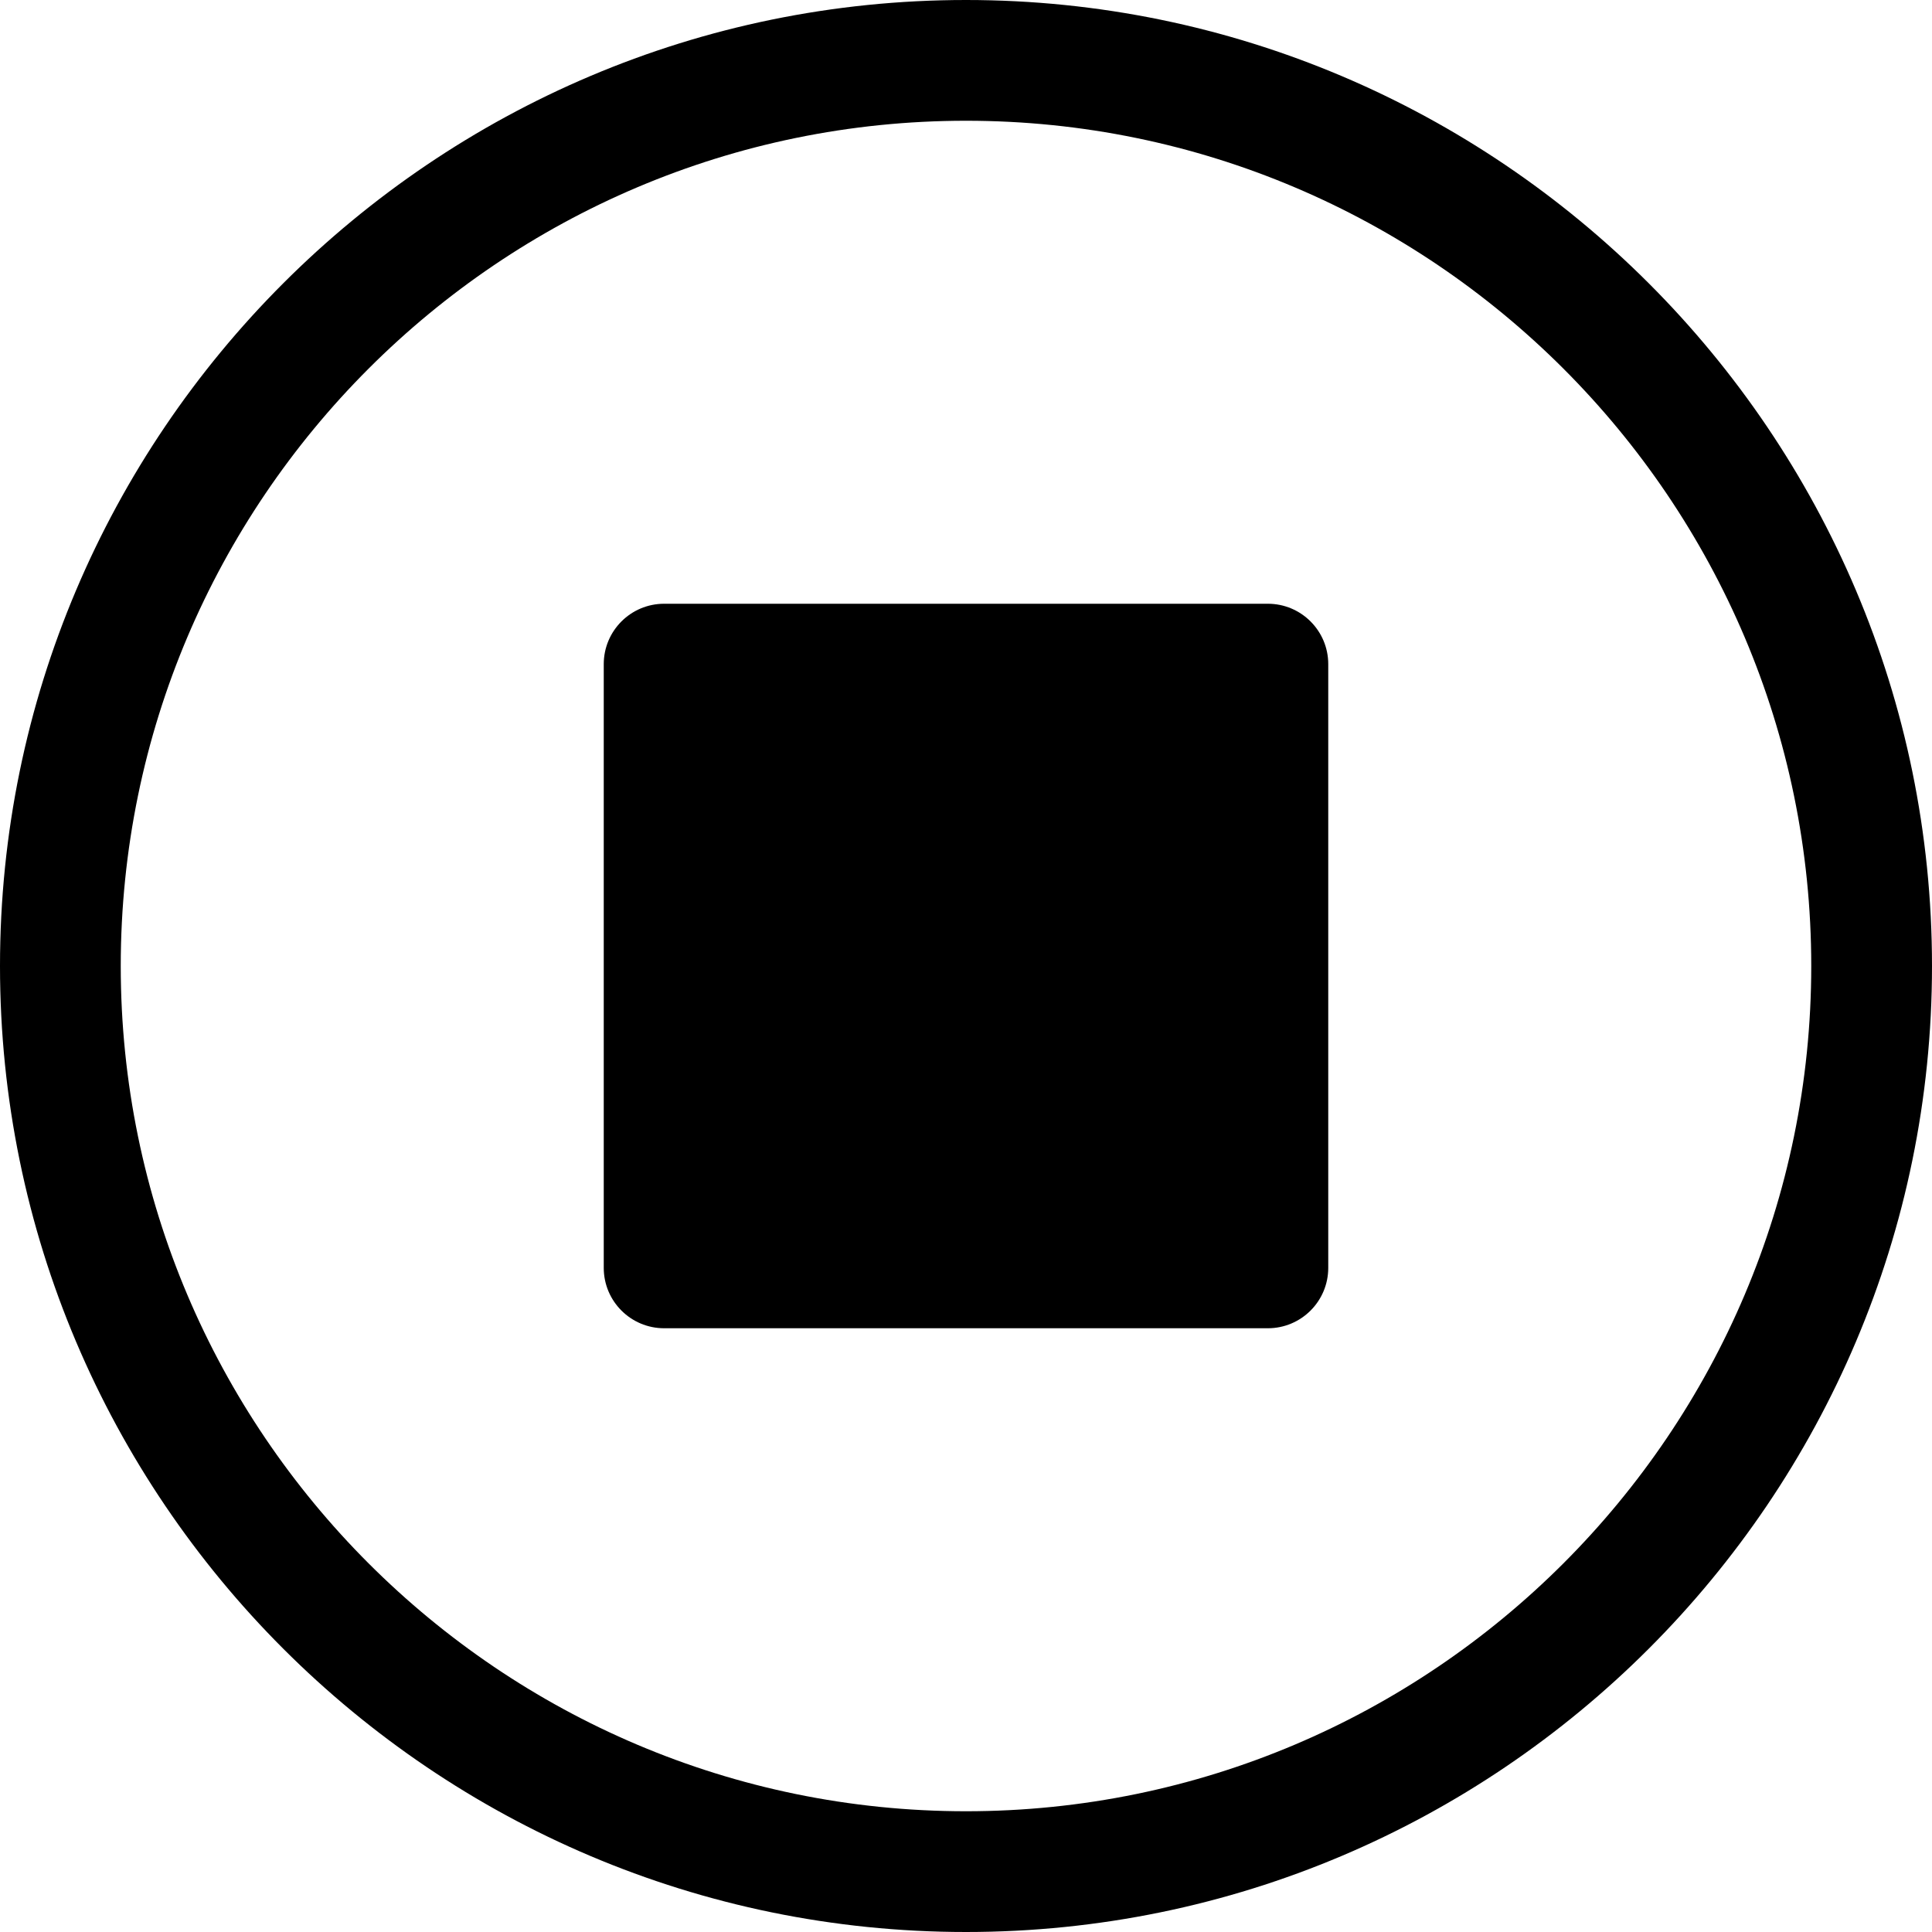
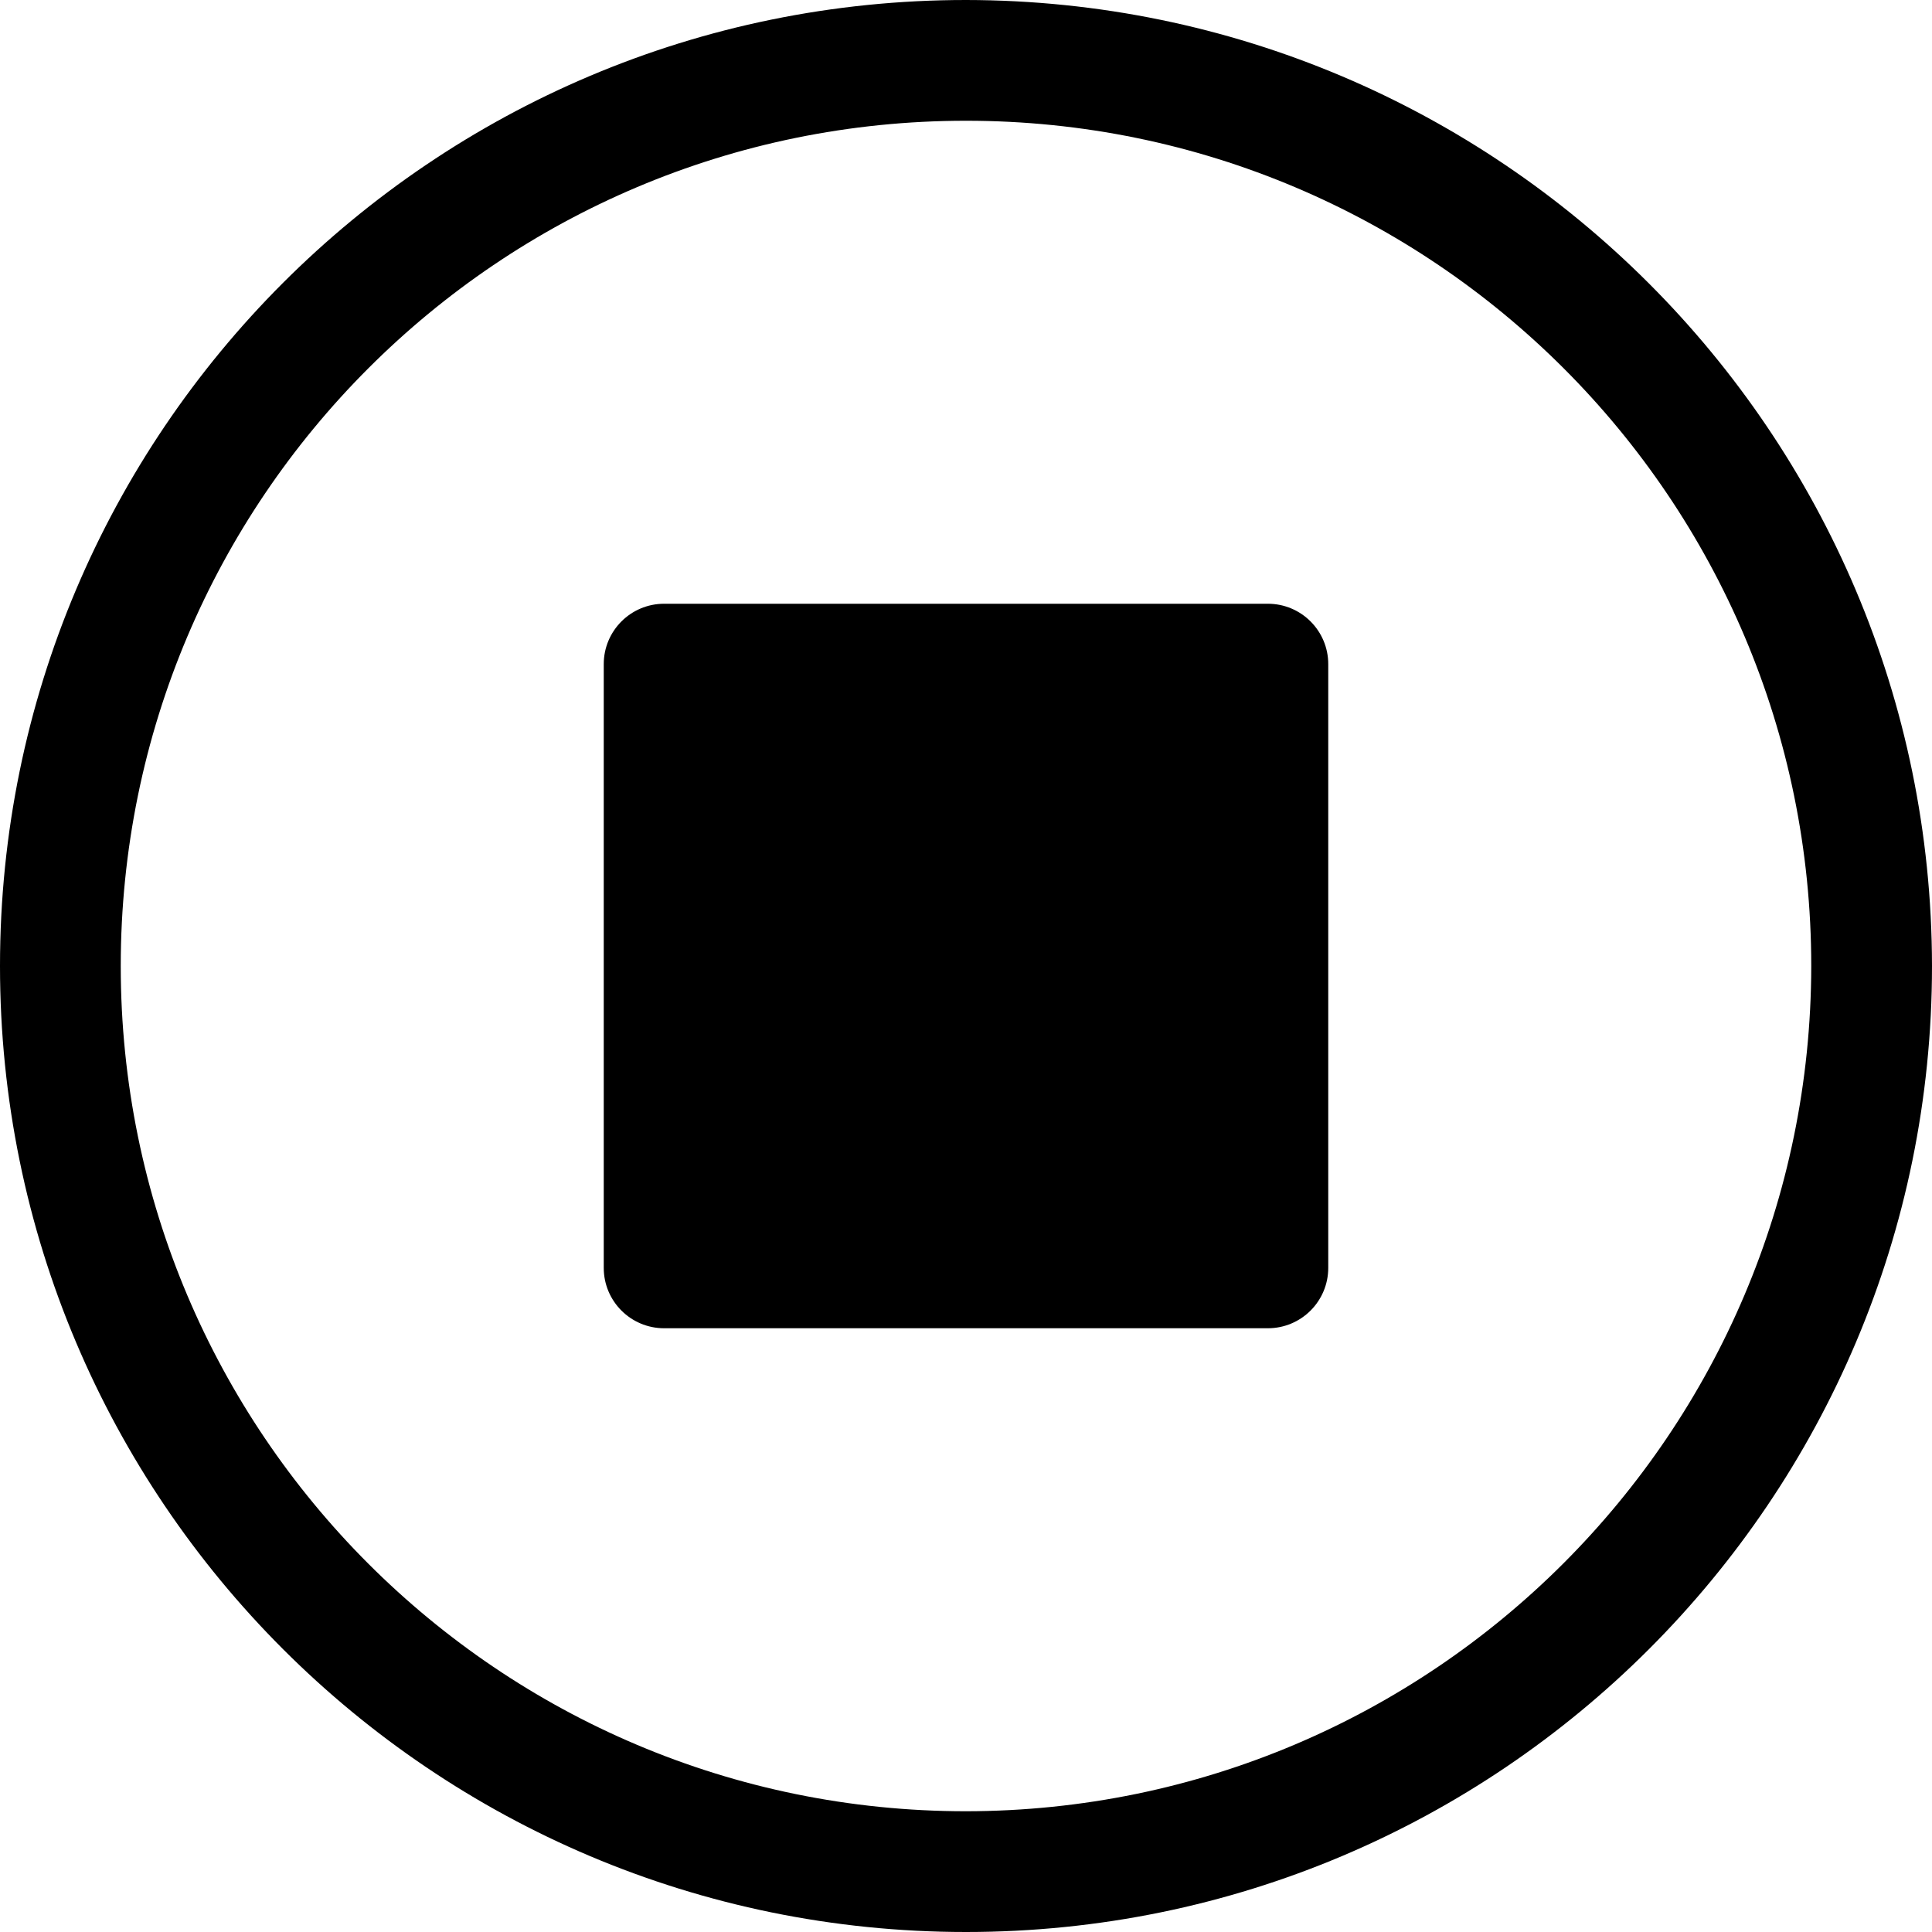
- <svg xmlns="http://www.w3.org/2000/svg" version="1.1" width="16" height="16" viewBox="0 0 16 16">
-   <path d="M8 0c-4.411 0-8 3.589-8 8s3.589 8 8 8 8-3.589 8-8-3.589-8-8-8zM8 15c-3.859 0-7-3.14-7-7s3.141-7 7-7 7 3.14 7 7-3.141 7-7 7zM10.5 5h-5c-0.276 0-0.5 0.224-0.5 0.5v5c0 0.276 0.224 0.5 0.5 0.5h5c0.276 0 0.5-0.224 0.5-0.5v-5c0-0.276-0.224-0.5-0.5-0.5z" />
+ <svg xmlns="http://www.w3.org/2000/svg" id="Layer_1" data-name="Layer 1" width="16" height="16" viewBox="0 0 16 16">
+   <path d="M8,0a8,8,0,1,0,8,8A8.009,8.009,0,0,0,8,0ZM8,15a7,7,0,1,1,7-7A7.008,7.008,0,0,1,8,15Zm3-9.5v5a.5.5,0,0,1-.5.5h-5a.5.5,0,0,1-.5-.5v-5A.5.5,0,0,1,5.5,5h5A.5.5,0,0,1,11,5.5Z" />
</svg>
